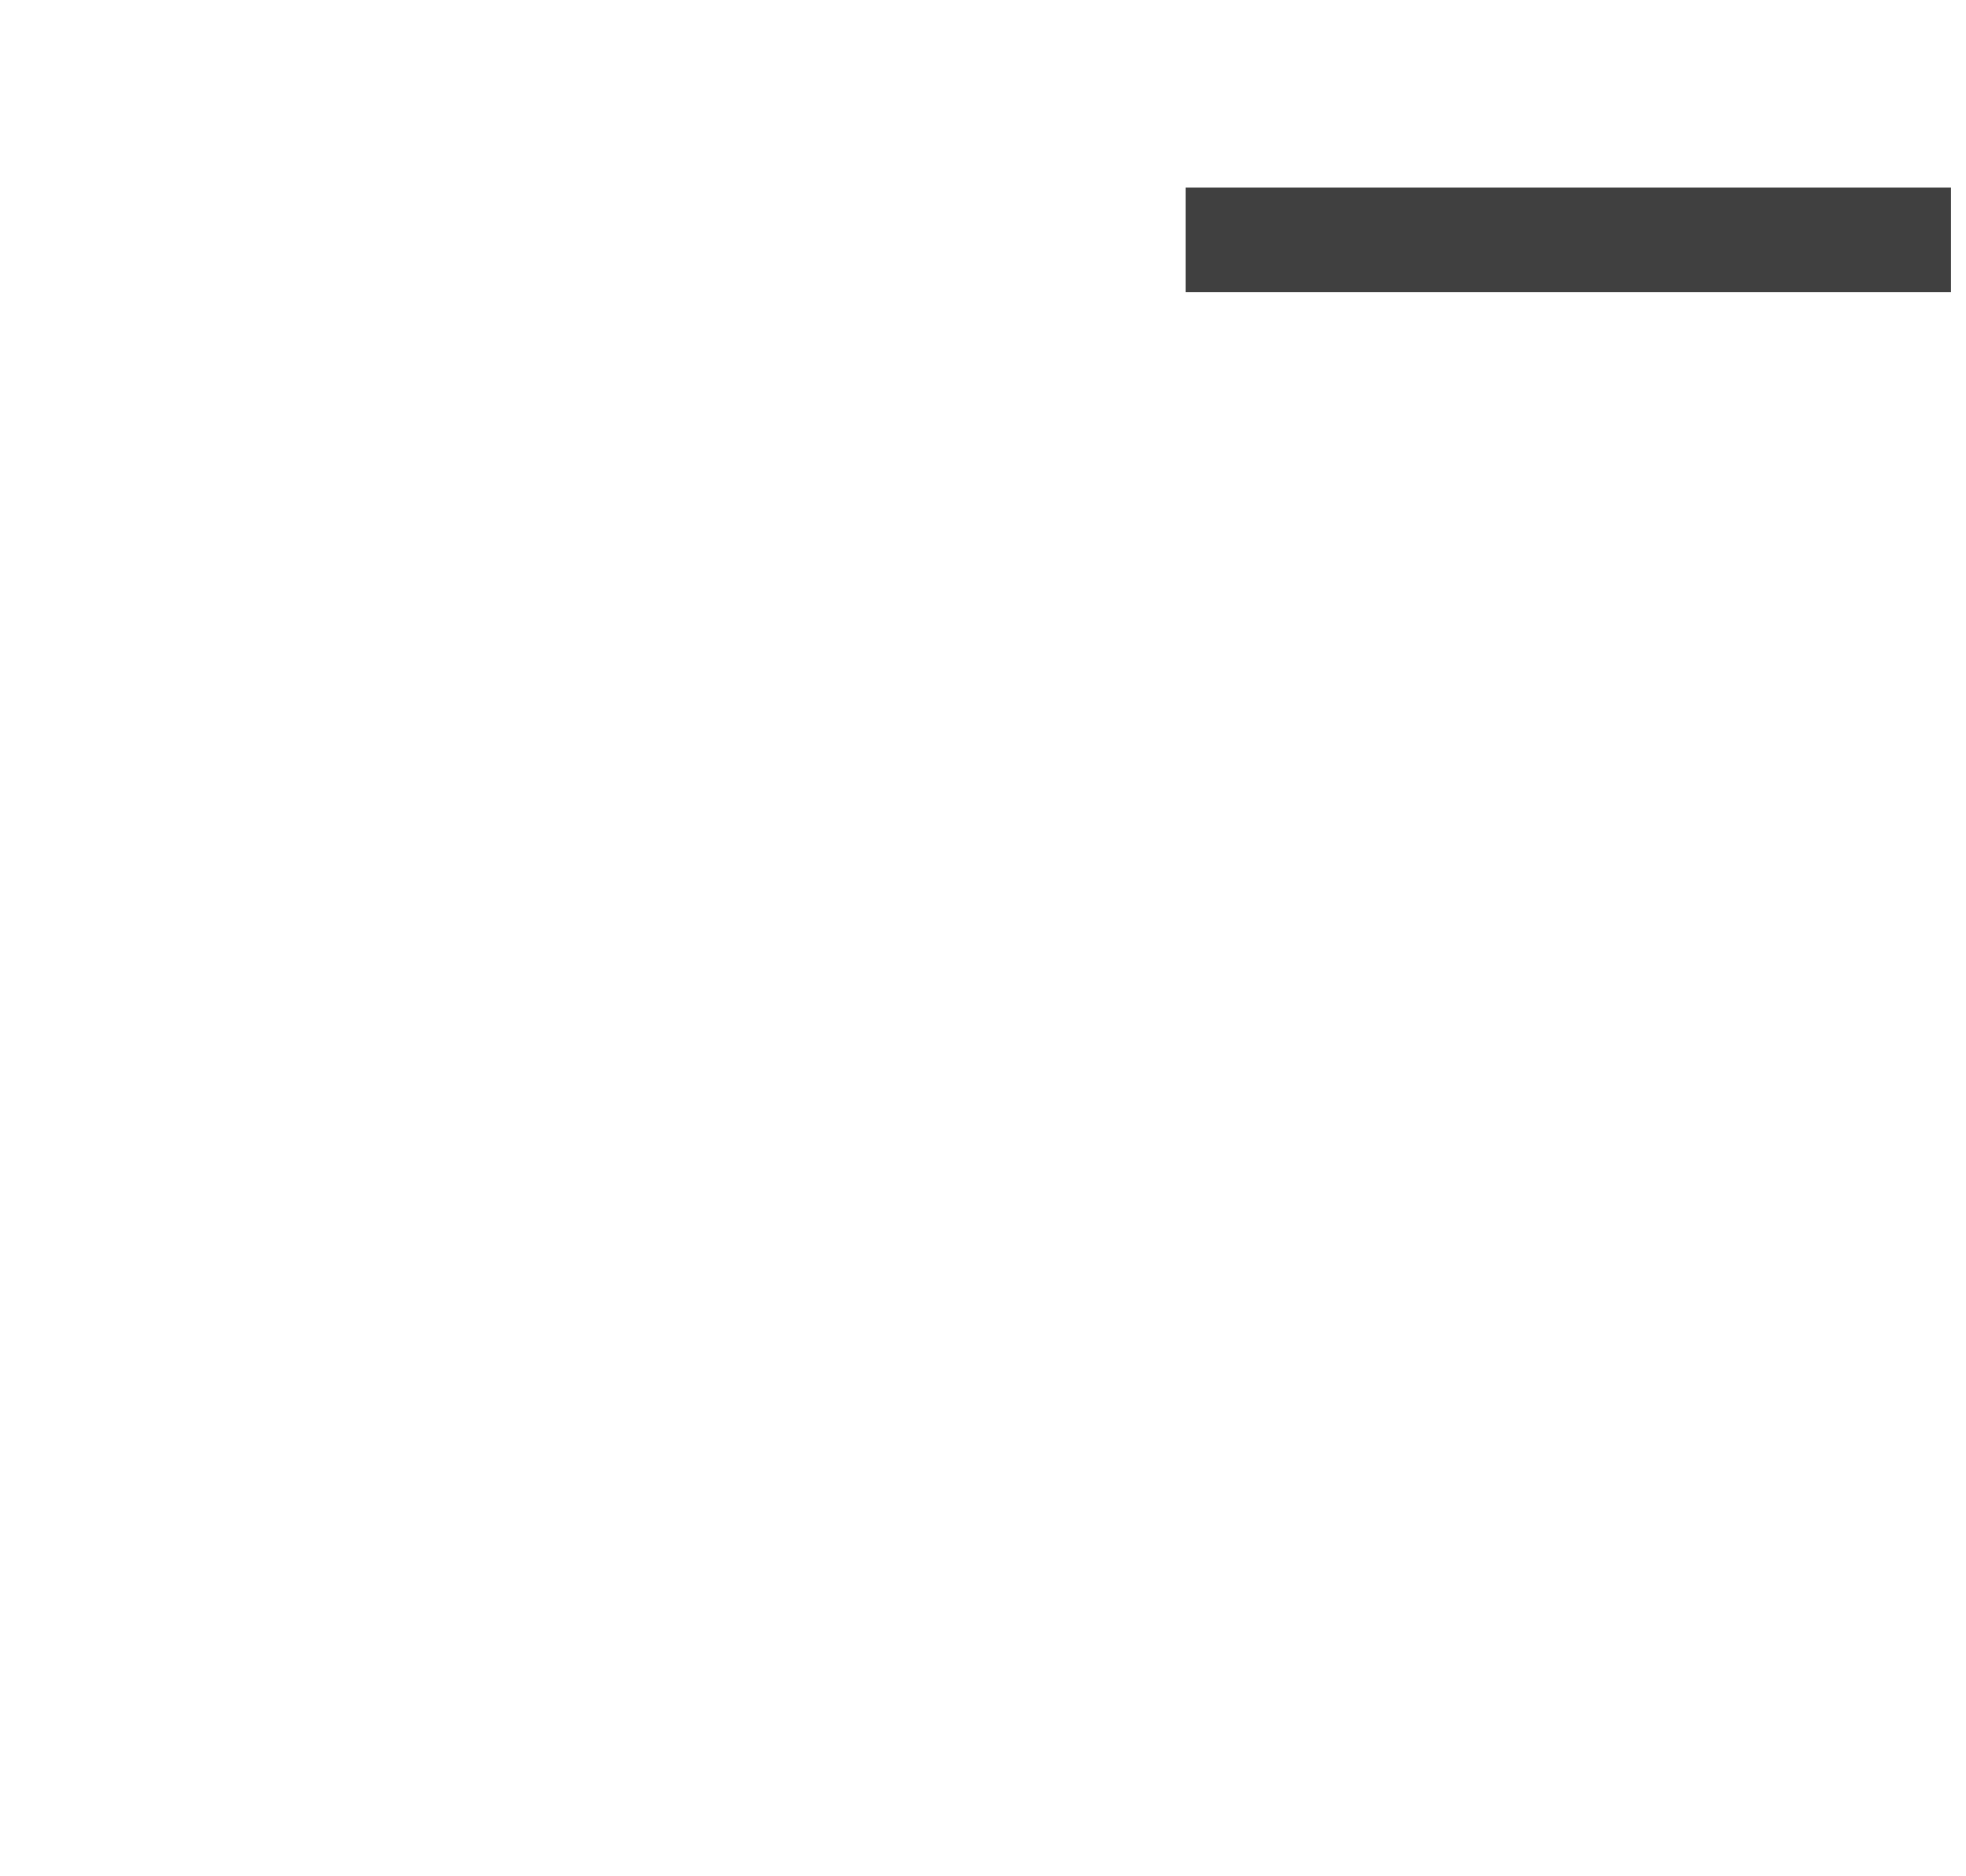
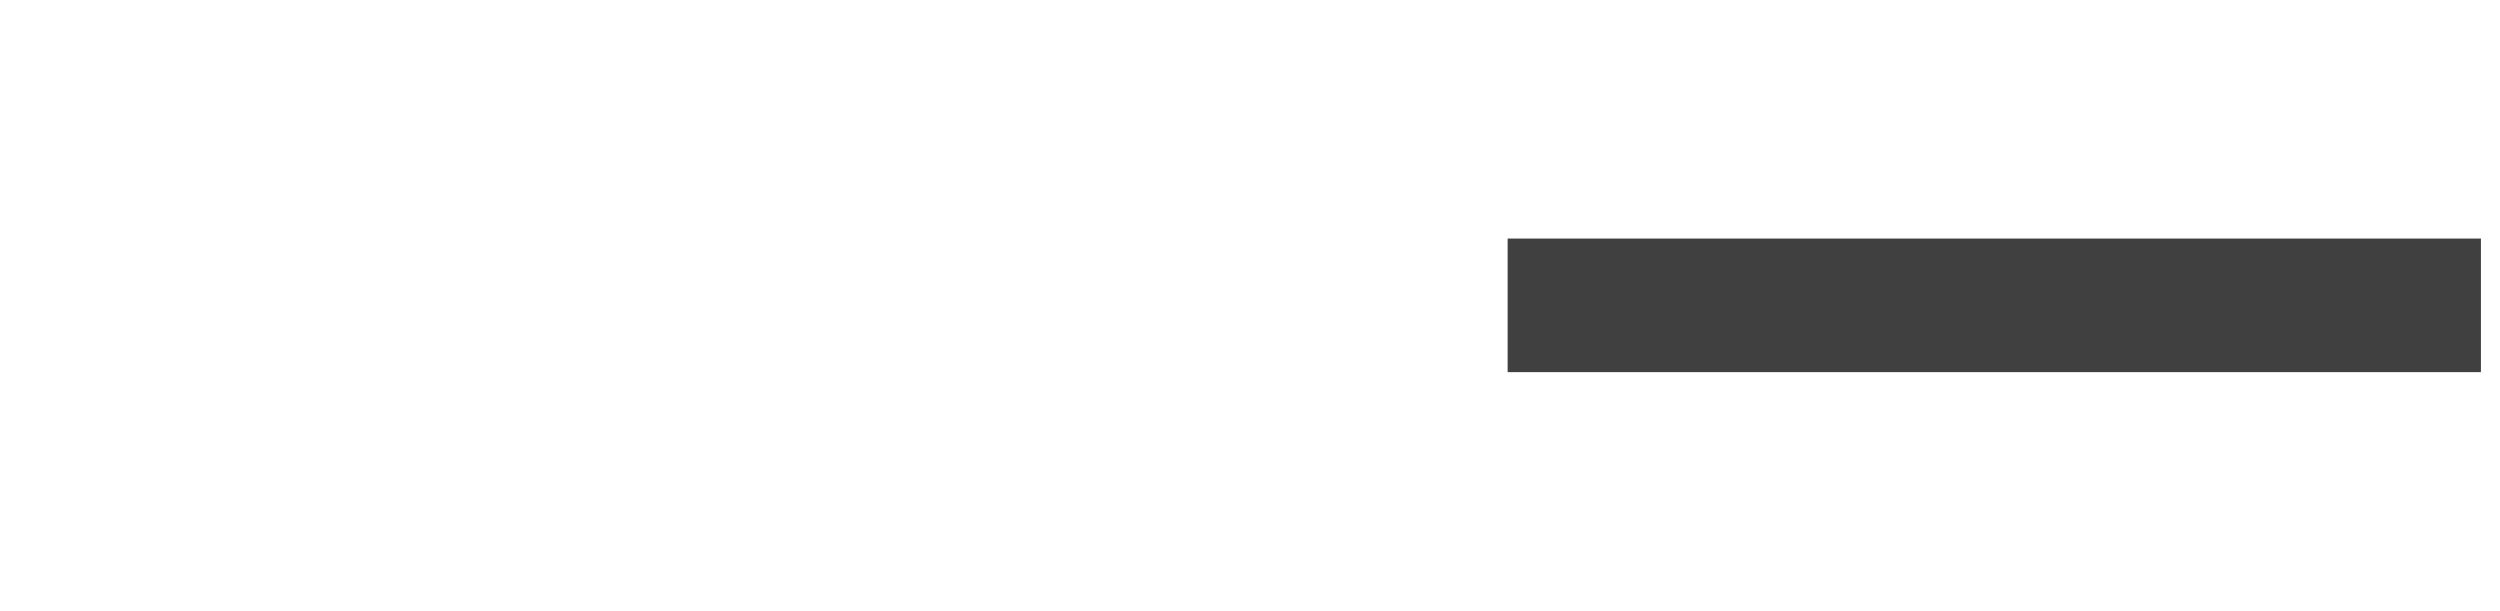
- <svg xmlns="http://www.w3.org/2000/svg" width="262" height="250" viewBox="0 0 262 250" version="1.1" id="svg5">
+ <svg xmlns="http://www.w3.org/2000/svg" width="262" height="64" viewBox="0 0 262 64" version="1.1" id="svg5">
  <defs id="defs2">
    <clipPath clipPathUnits="userSpaceOnUse" id="clipPath16518">
      <path style="color:#000000;fill:#999999;fill-opacity:0.4;-inkscape-stroke:none" d="m 13,2 h 236 c 6.111,0 11,4.889 11,11 v 286 c 0,6.111 -4.889,11 -11,11 H 13 C 6.889,310 2,305.111 2,299 V 13 C 2,6.889 6.889,2 13,2 Z" id="path16520" />
    </clipPath>
  </defs>
  <g id="layer1">
    <rect style="fill:#404040;fill-opacity:1;stroke:#404040;stroke-width:0" id="rect297" width="102" height="14" x="158" y="25" />
  </g>
</svg>
